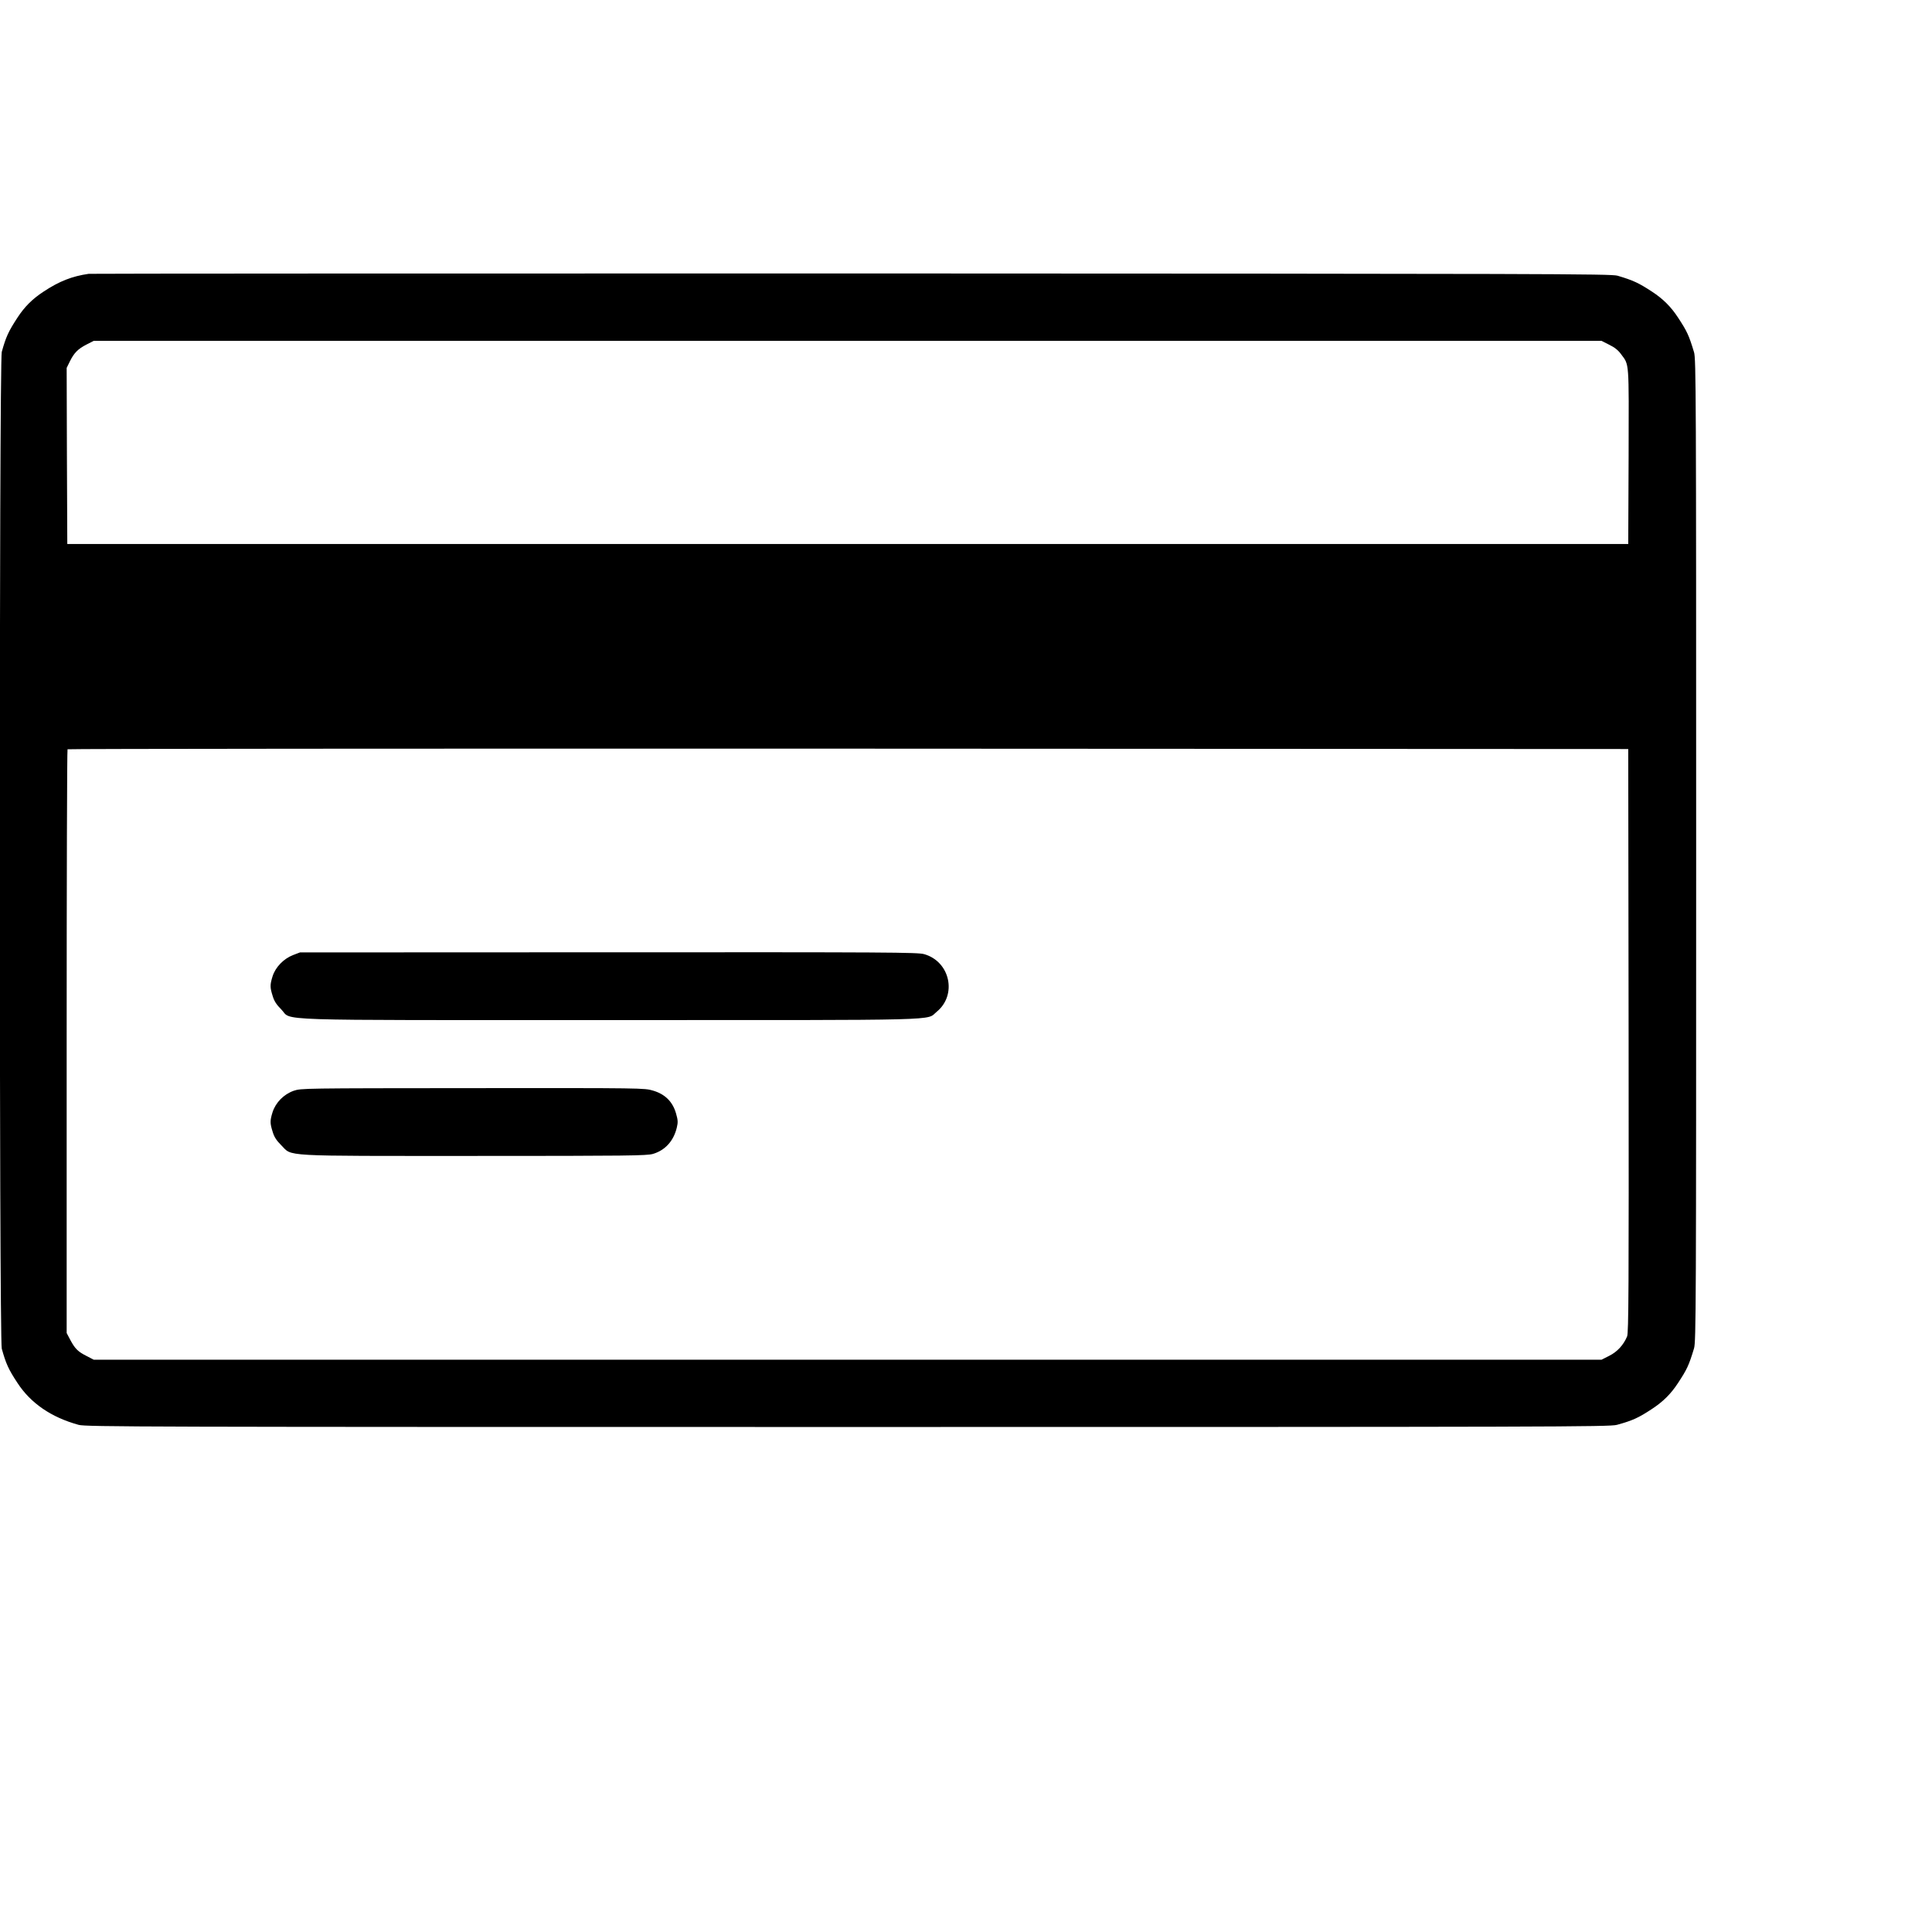
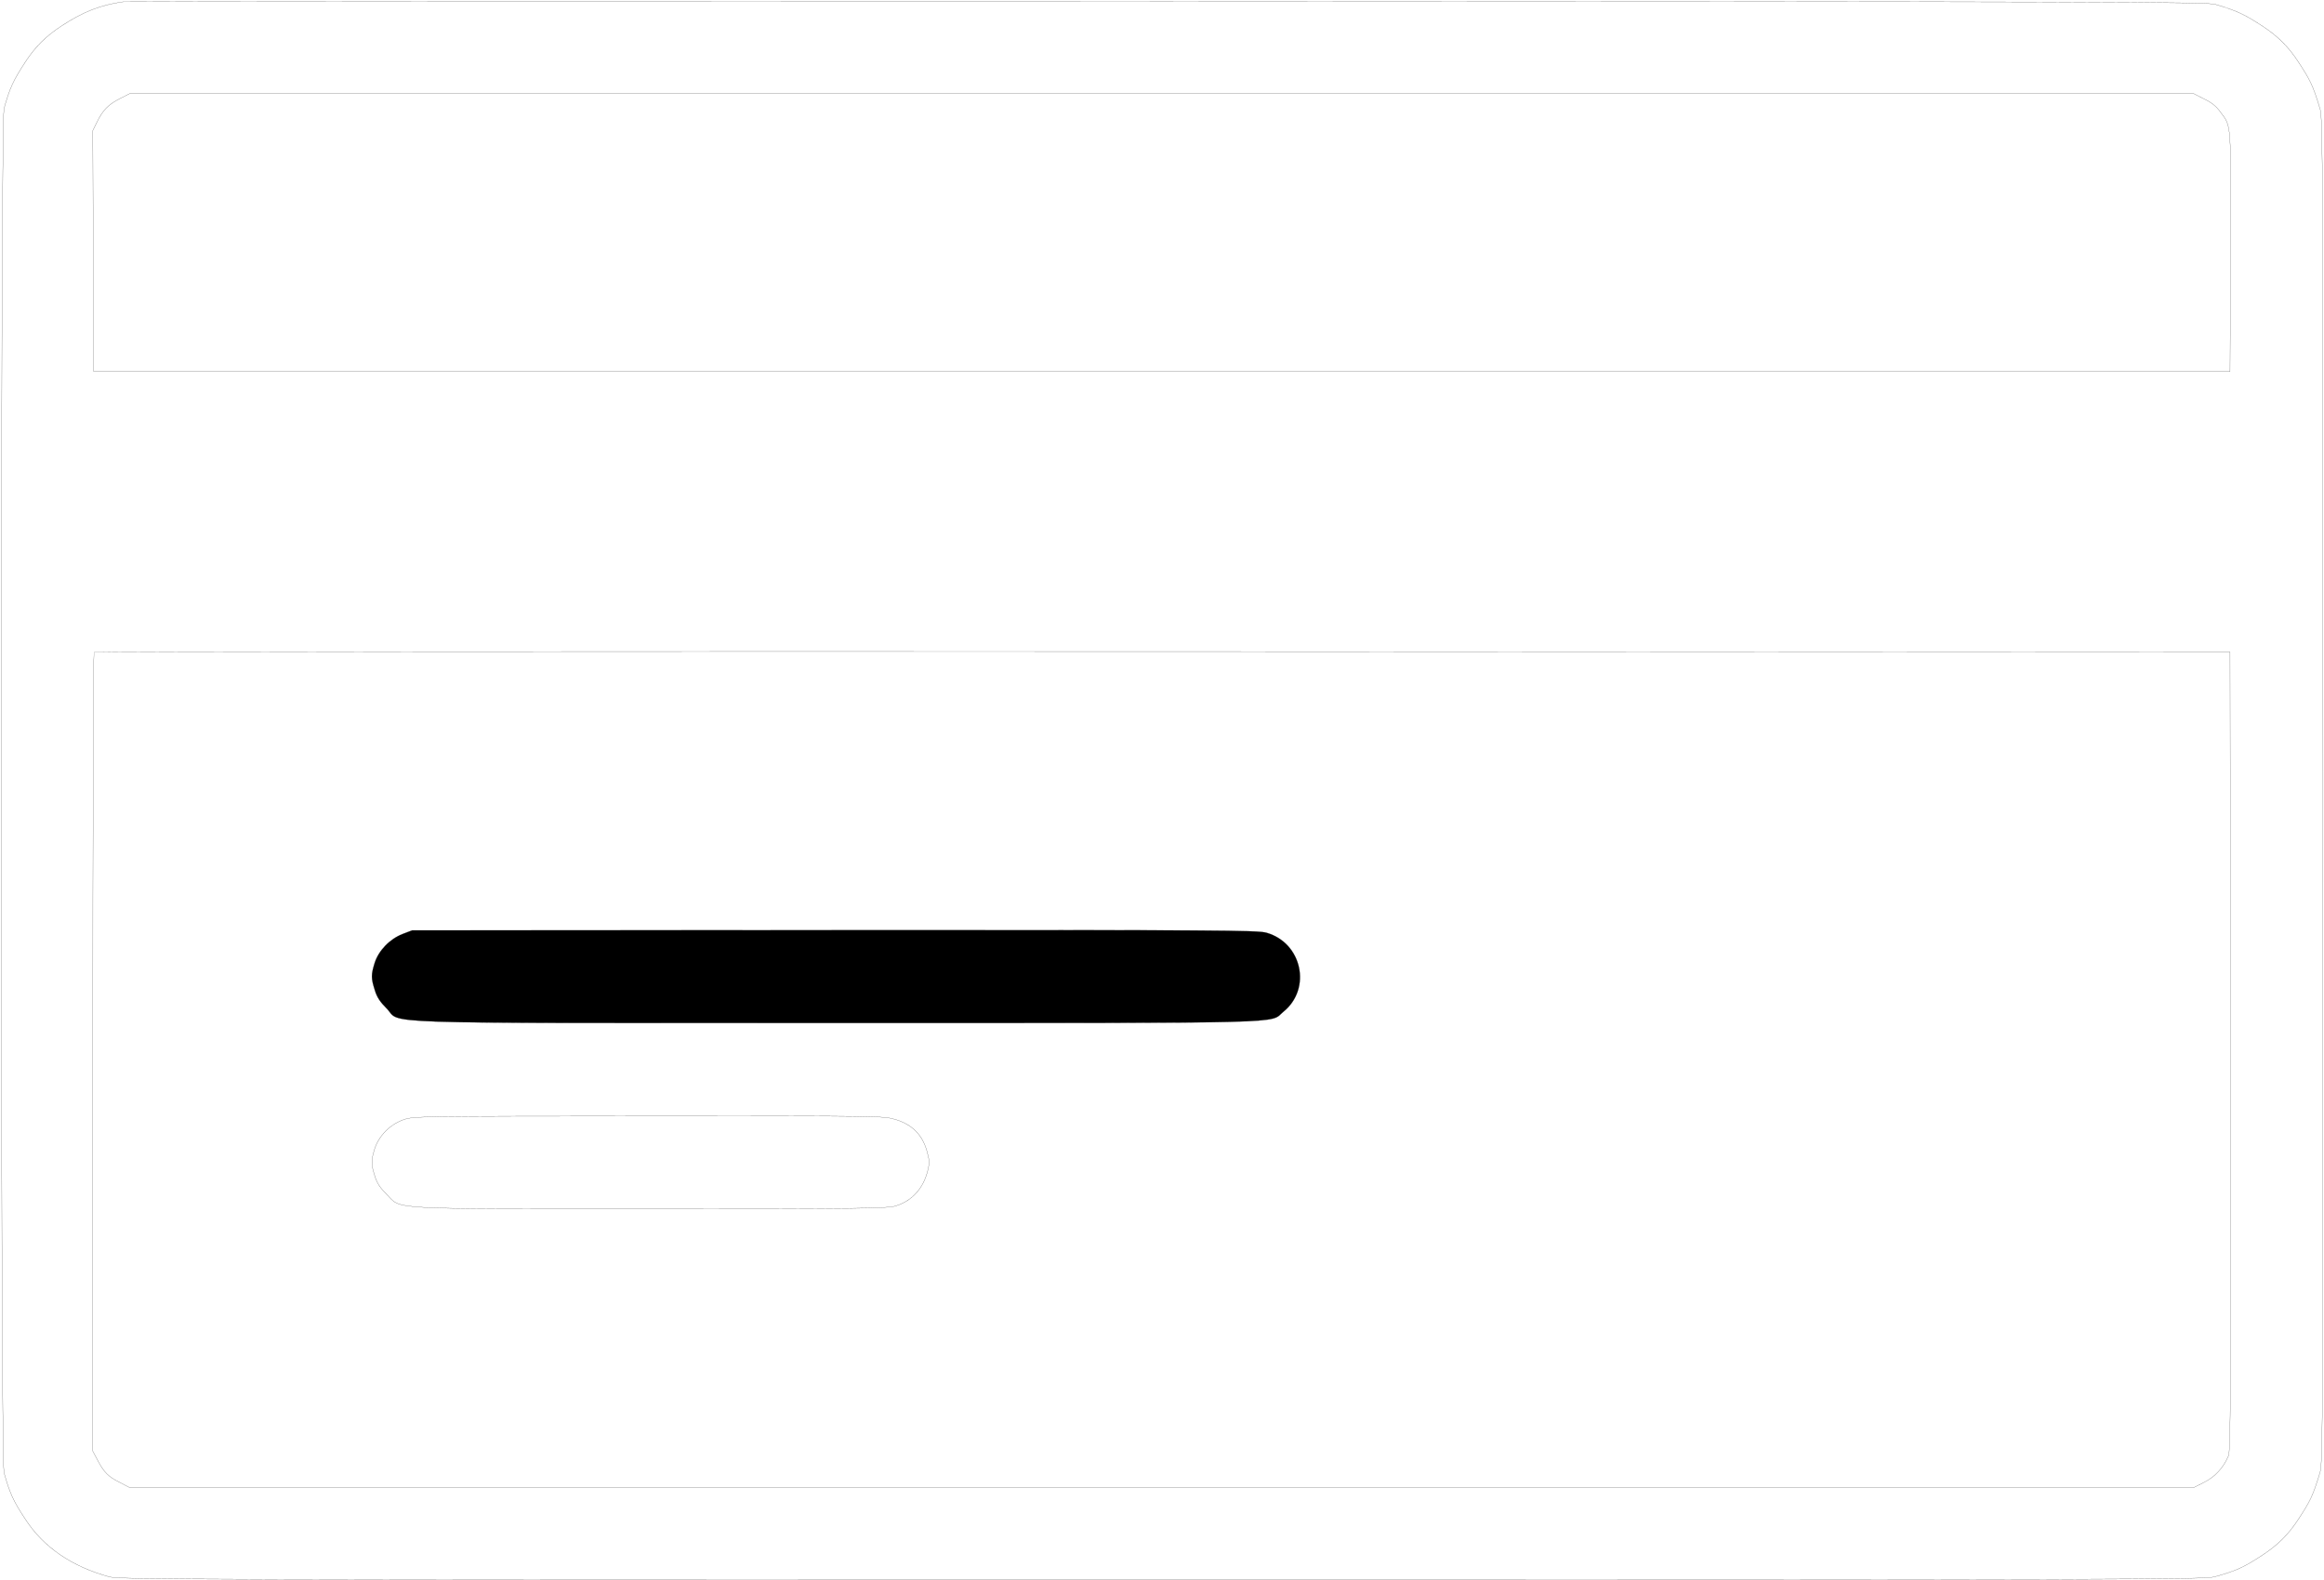
- <svg xmlns="http://www.w3.org/2000/svg" version="1.0" width="1536pt" height="1536pt" viewBox="0 0 1536 1536">
-   <g transform="translate(0,1536) scale(0.1,-0.1)" fill="" stroke="">
-     <path d="M705 13183 c-132 -19 -234 -59 -358 -141 -89 -58 -152 -121 -208 -207 -72 -110 -92 -154 -125 -273 -21 -80 -21 -7844 0 -7924 33 -119 53 -164 125 -273 105 -161 268 -273 486 -333 56 -16 490 -17 6115 -17 5625 0 6059 1 6115 17 124 34 172 56 278 126 89 58 152 121 208 207 71 108 86 139 127 275 16 51 17 327 17 3960 0 3633 -1 3909 -17 3960 -41 136 -56 167 -127 275 -56 86 -119 149 -208 207 -104 68 -148 89 -273 126 -51 15 -537 16 -6090 18 -3319 0 -6048 -1 -6065 -3z m12089 -564 c42 -20 72 -44 94 -75 66 -89 62 -45 60 -811 l-3 -698 -6205 0 -6205 0 -3 700 -2 700 25 51 c34 69 65 100 133 135 l57 29 5994 0 5994 0 61 -31z m154 -5532 c2 -1989 0 -2322 -12 -2352 -29 -69 -79 -123 -142 -154 l-61 -31 -5994 0 -5994 0 -56 29 c-70 35 -93 59 -130 128 l-29 55 0 2317 c0 1275 3 2321 7 2324 3 4 2797 6 6207 5 l6201 -3 3 -2318z" />
-     <path d="M2330 7767 c-75 -29 -140 -96 -163 -169 -21 -68 -21 -88 1 -157 12 -41 31 -69 68 -106 93 -93 -163 -85 2617 -85 2713 0 2506 -5 2594 66 164 134 107 399 -99 458 -51 15 -276 16 -2510 15 l-2453 -1 -55 -21z" />
-     <path d="M2335 6688 c-79 -28 -143 -93 -168 -170 -21 -68 -21 -88 1 -157 12 -41 31 -69 68 -106 91 -91 -23 -85 1537 -85 1225 0 1369 2 1418 16 98 29 165 104 190 210 10 42 9 59 -7 114 -27 92 -87 151 -181 179 -70 21 -79 21 -1434 20 -1354 -1 -1364 -1 -1424 -21z" />
-   </g>
+ <svg xmlns="http://www.w3.org/2000/svg" width="1800" height="1224" viewBox="0 0 1800 1224" fill="none">
+   <path d="M95.233 1.4C77.633 3.933 64.033 9.266 47.5 20.2C35.633 27.933 27.233 36.333 19.767 47.8C10.167 62.466 7.5 68.333 3.1 84.2C0.3 94.866 0.3 1130.07 3.1 1140.73C7.5 1156.6 10.167 1162.6 19.767 1177.13C33.767 1198.6 55.5 1213.53 84.567 1221.53C92.033 1223.67 149.9 1223.8 899.9 1223.8C1649.9 1223.8 1707.77 1223.67 1715.23 1221.53C1731.77 1217 1738.17 1214.07 1752.3 1204.73C1764.17 1197 1772.57 1188.6 1780.03 1177.13C1789.5 1162.73 1791.5 1158.6 1796.97 1140.47C1799.1 1133.67 1799.23 1096.87 1799.23 612.466C1799.23 128.066 1799.1 91.266 1796.97 84.466C1791.5 66.333 1789.5 62.2 1780.03 47.8C1772.57 36.333 1764.17 27.933 1752.3 20.2C1738.43 11.133 1732.57 8.333 1715.9 3.4C1709.1 1.4 1644.3 1.266 903.9 1C461.367 1 97.5 1.133 95.233 1.4ZM1707.1 76.6C1712.7 79.266 1716.7 82.466 1719.63 86.6C1728.43 98.466 1727.9 92.6 1727.63 194.733L1727.23 287.8H899.9H72.567L72.167 194.466L71.9 101.133L75.233 94.333C79.767 85.133 83.9 81 92.967 76.333L100.567 72.466H899.767H1698.97L1707.1 76.6ZM1727.63 814.2C1727.9 1079.4 1727.63 1123.8 1726.03 1127.8C1722.17 1137 1715.5 1144.2 1707.1 1148.33L1698.97 1152.47H899.767H100.567L93.1 1148.6C83.767 1143.93 80.7 1140.73 75.767 1131.53L71.9 1124.2V815.266C71.9 645.266 72.3 505.8 72.833 505.4C73.233 504.866 445.767 504.6 900.433 504.733L1727.23 505.133L1727.63 814.2Z" fill="none" stroke="black" stroke-width="0.133" />
+   <path d="M311.901 723.533C301.901 727.4 293.234 736.333 290.168 746.066C287.368 755.133 287.368 757.8 290.301 767C291.901 772.466 294.434 776.2 299.368 781.133C311.768 793.533 277.634 792.466 648.301 792.466C1010.03 792.466 982.434 793.133 994.168 783.666C1016.03 765.8 1008.43 730.466 980.968 722.6C974.168 720.6 944.168 720.466 646.301 720.6L319.234 720.733L311.901 723.533Z" fill="black" stroke="black" stroke-width="0.133" />
+   <path d="M312.568 867.4C302.034 871.133 293.501 879.8 290.168 890.067C287.368 899.133 287.368 901.8 290.301 911C291.901 916.467 294.434 920.2 299.368 925.133C311.501 937.267 296.301 936.467 504.301 936.467C667.634 936.467 686.834 936.2 693.368 934.333C706.434 930.467 715.368 920.467 718.701 906.333C720.034 900.733 719.901 898.467 717.768 891.133C714.168 878.867 706.168 871 693.634 867.267C684.301 864.467 683.101 864.467 502.434 864.6C321.901 864.733 320.568 864.733 312.568 867.4Z" fill="none" stroke="black" stroke-width="0.133" />
</svg>
